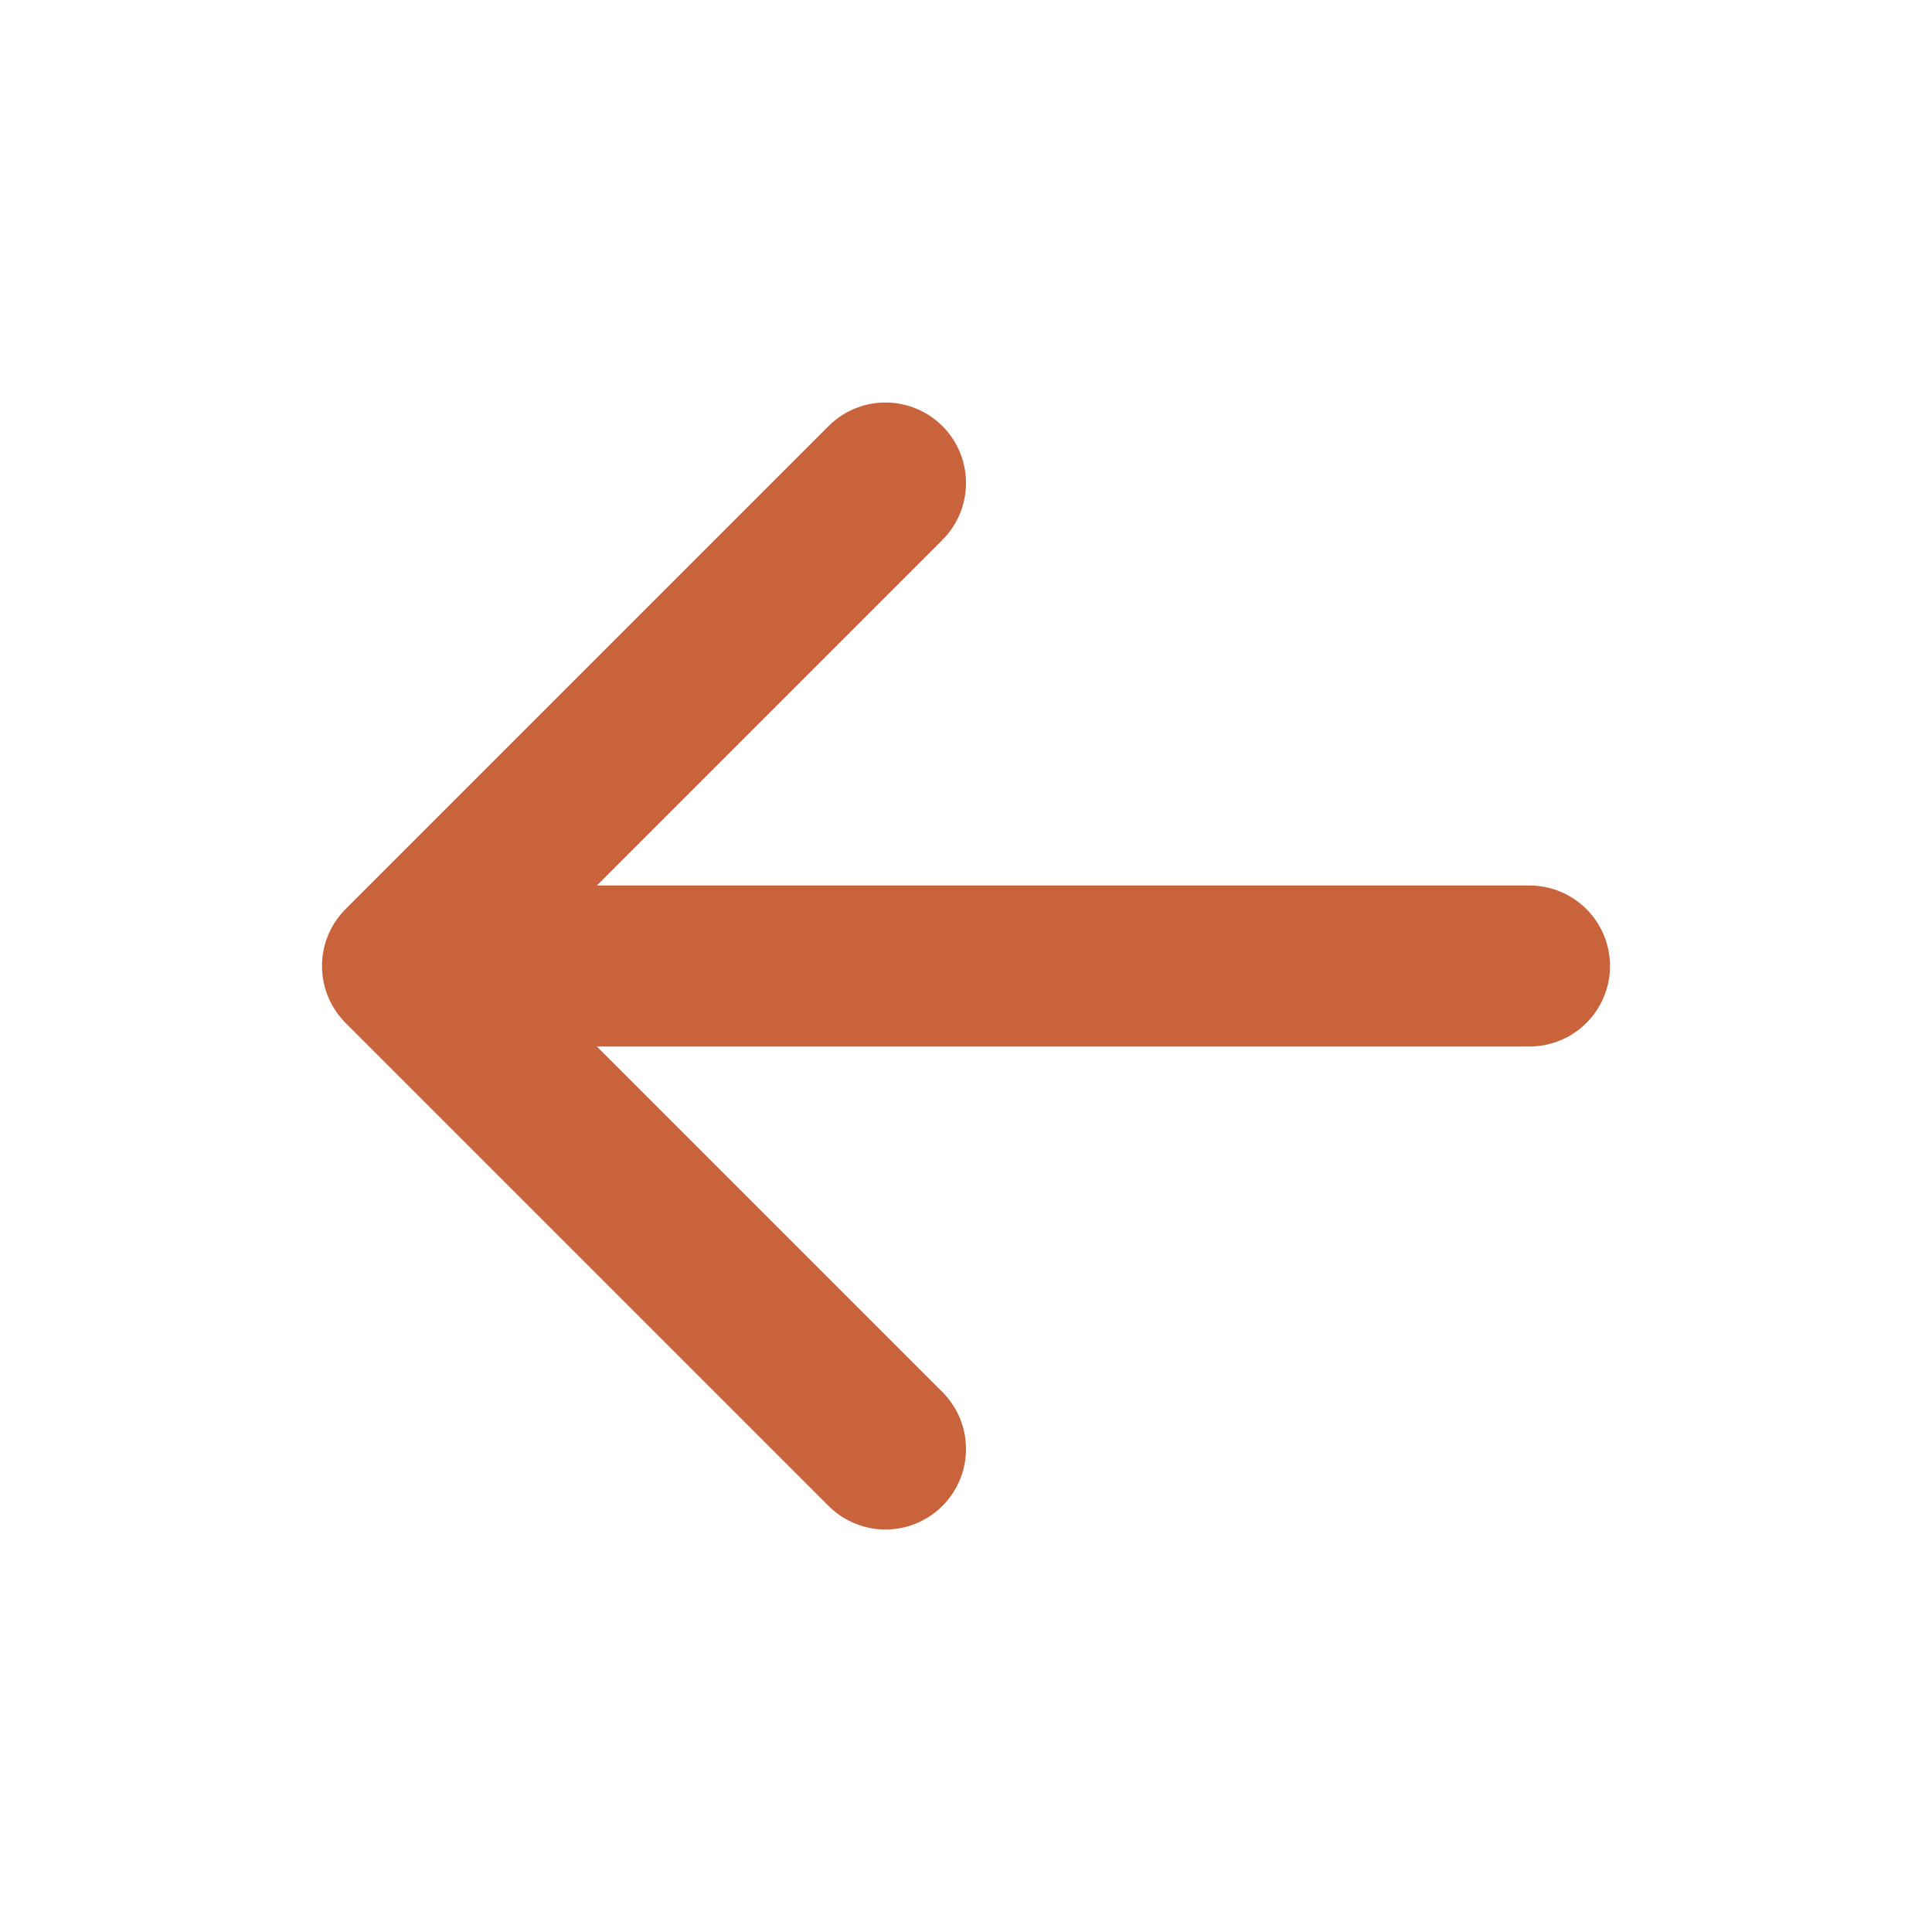
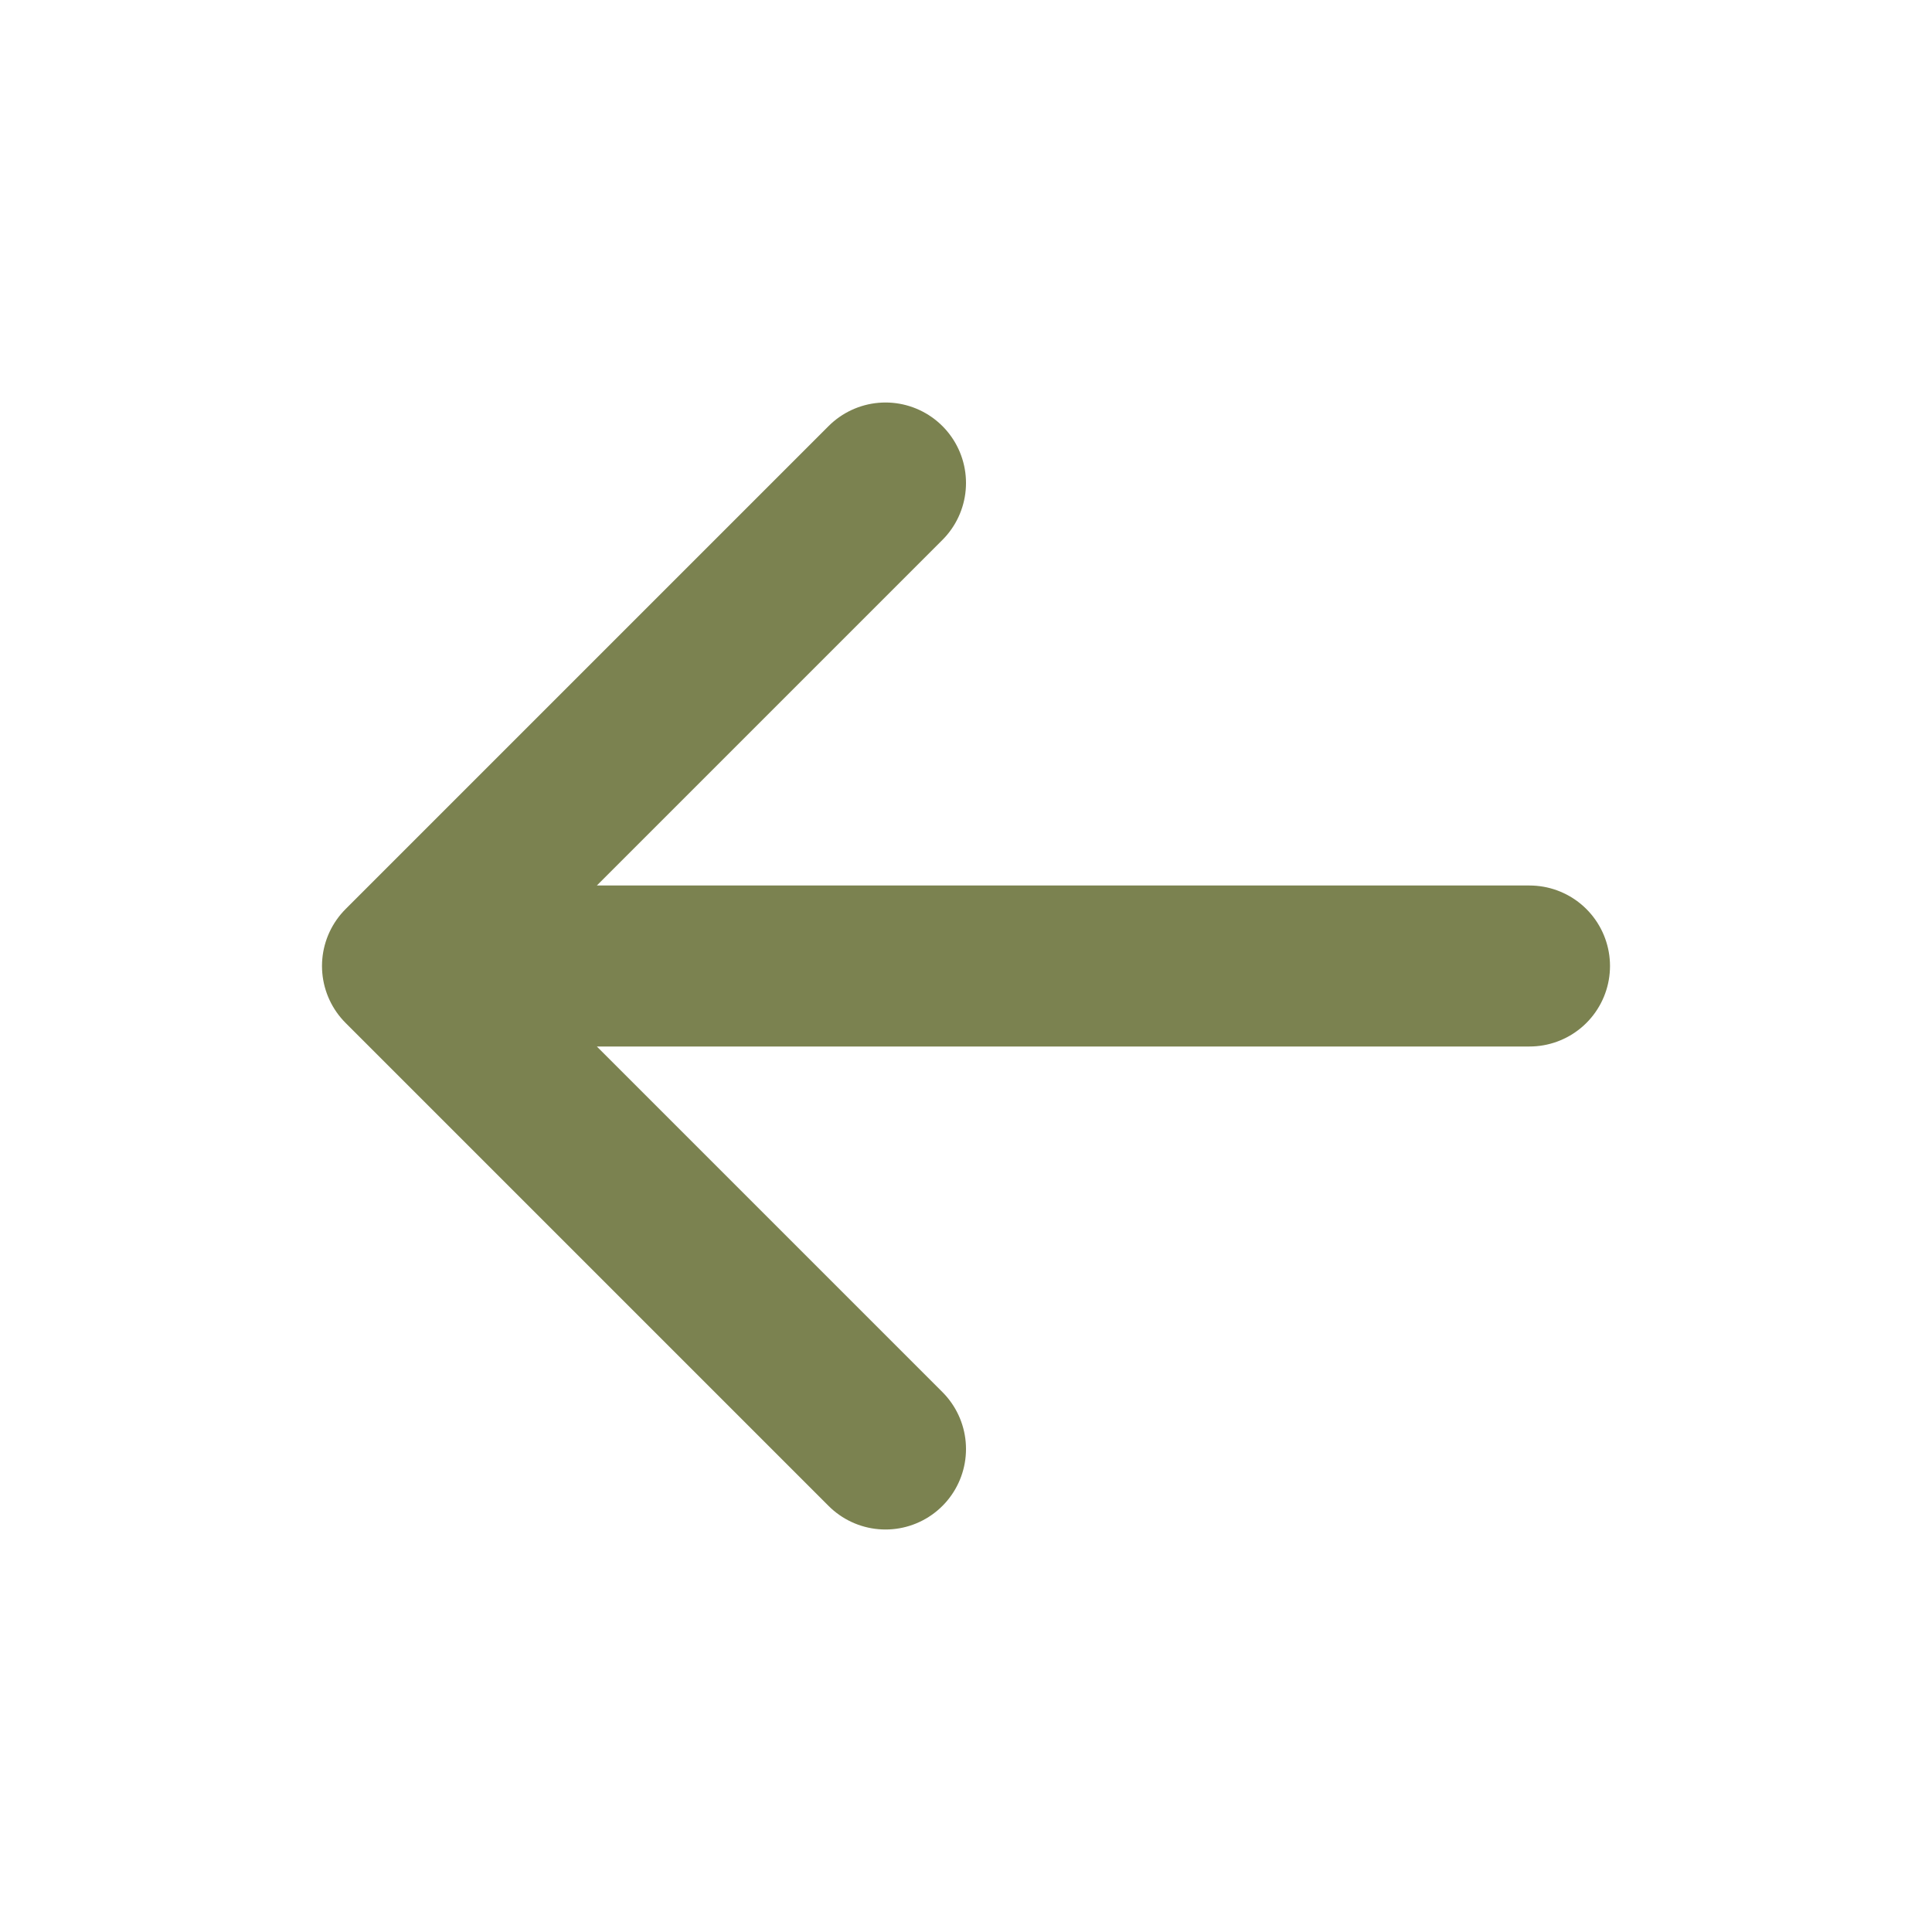
<svg xmlns="http://www.w3.org/2000/svg" width="24" height="24" viewBox="0 0 24 24" fill="none">
-   <path d="M5 12L11 6M5 12L11 18M5 12H19" stroke="#c9633b" stroke-width="2" stroke-linecap="round" stroke-linejoin="round" />
+   <path d="M5 12L11 6M5 12L11 18M5 12H19" stroke="#7b8250" stroke-width="2" stroke-linecap="round" stroke-linejoin="round" />
</svg>
